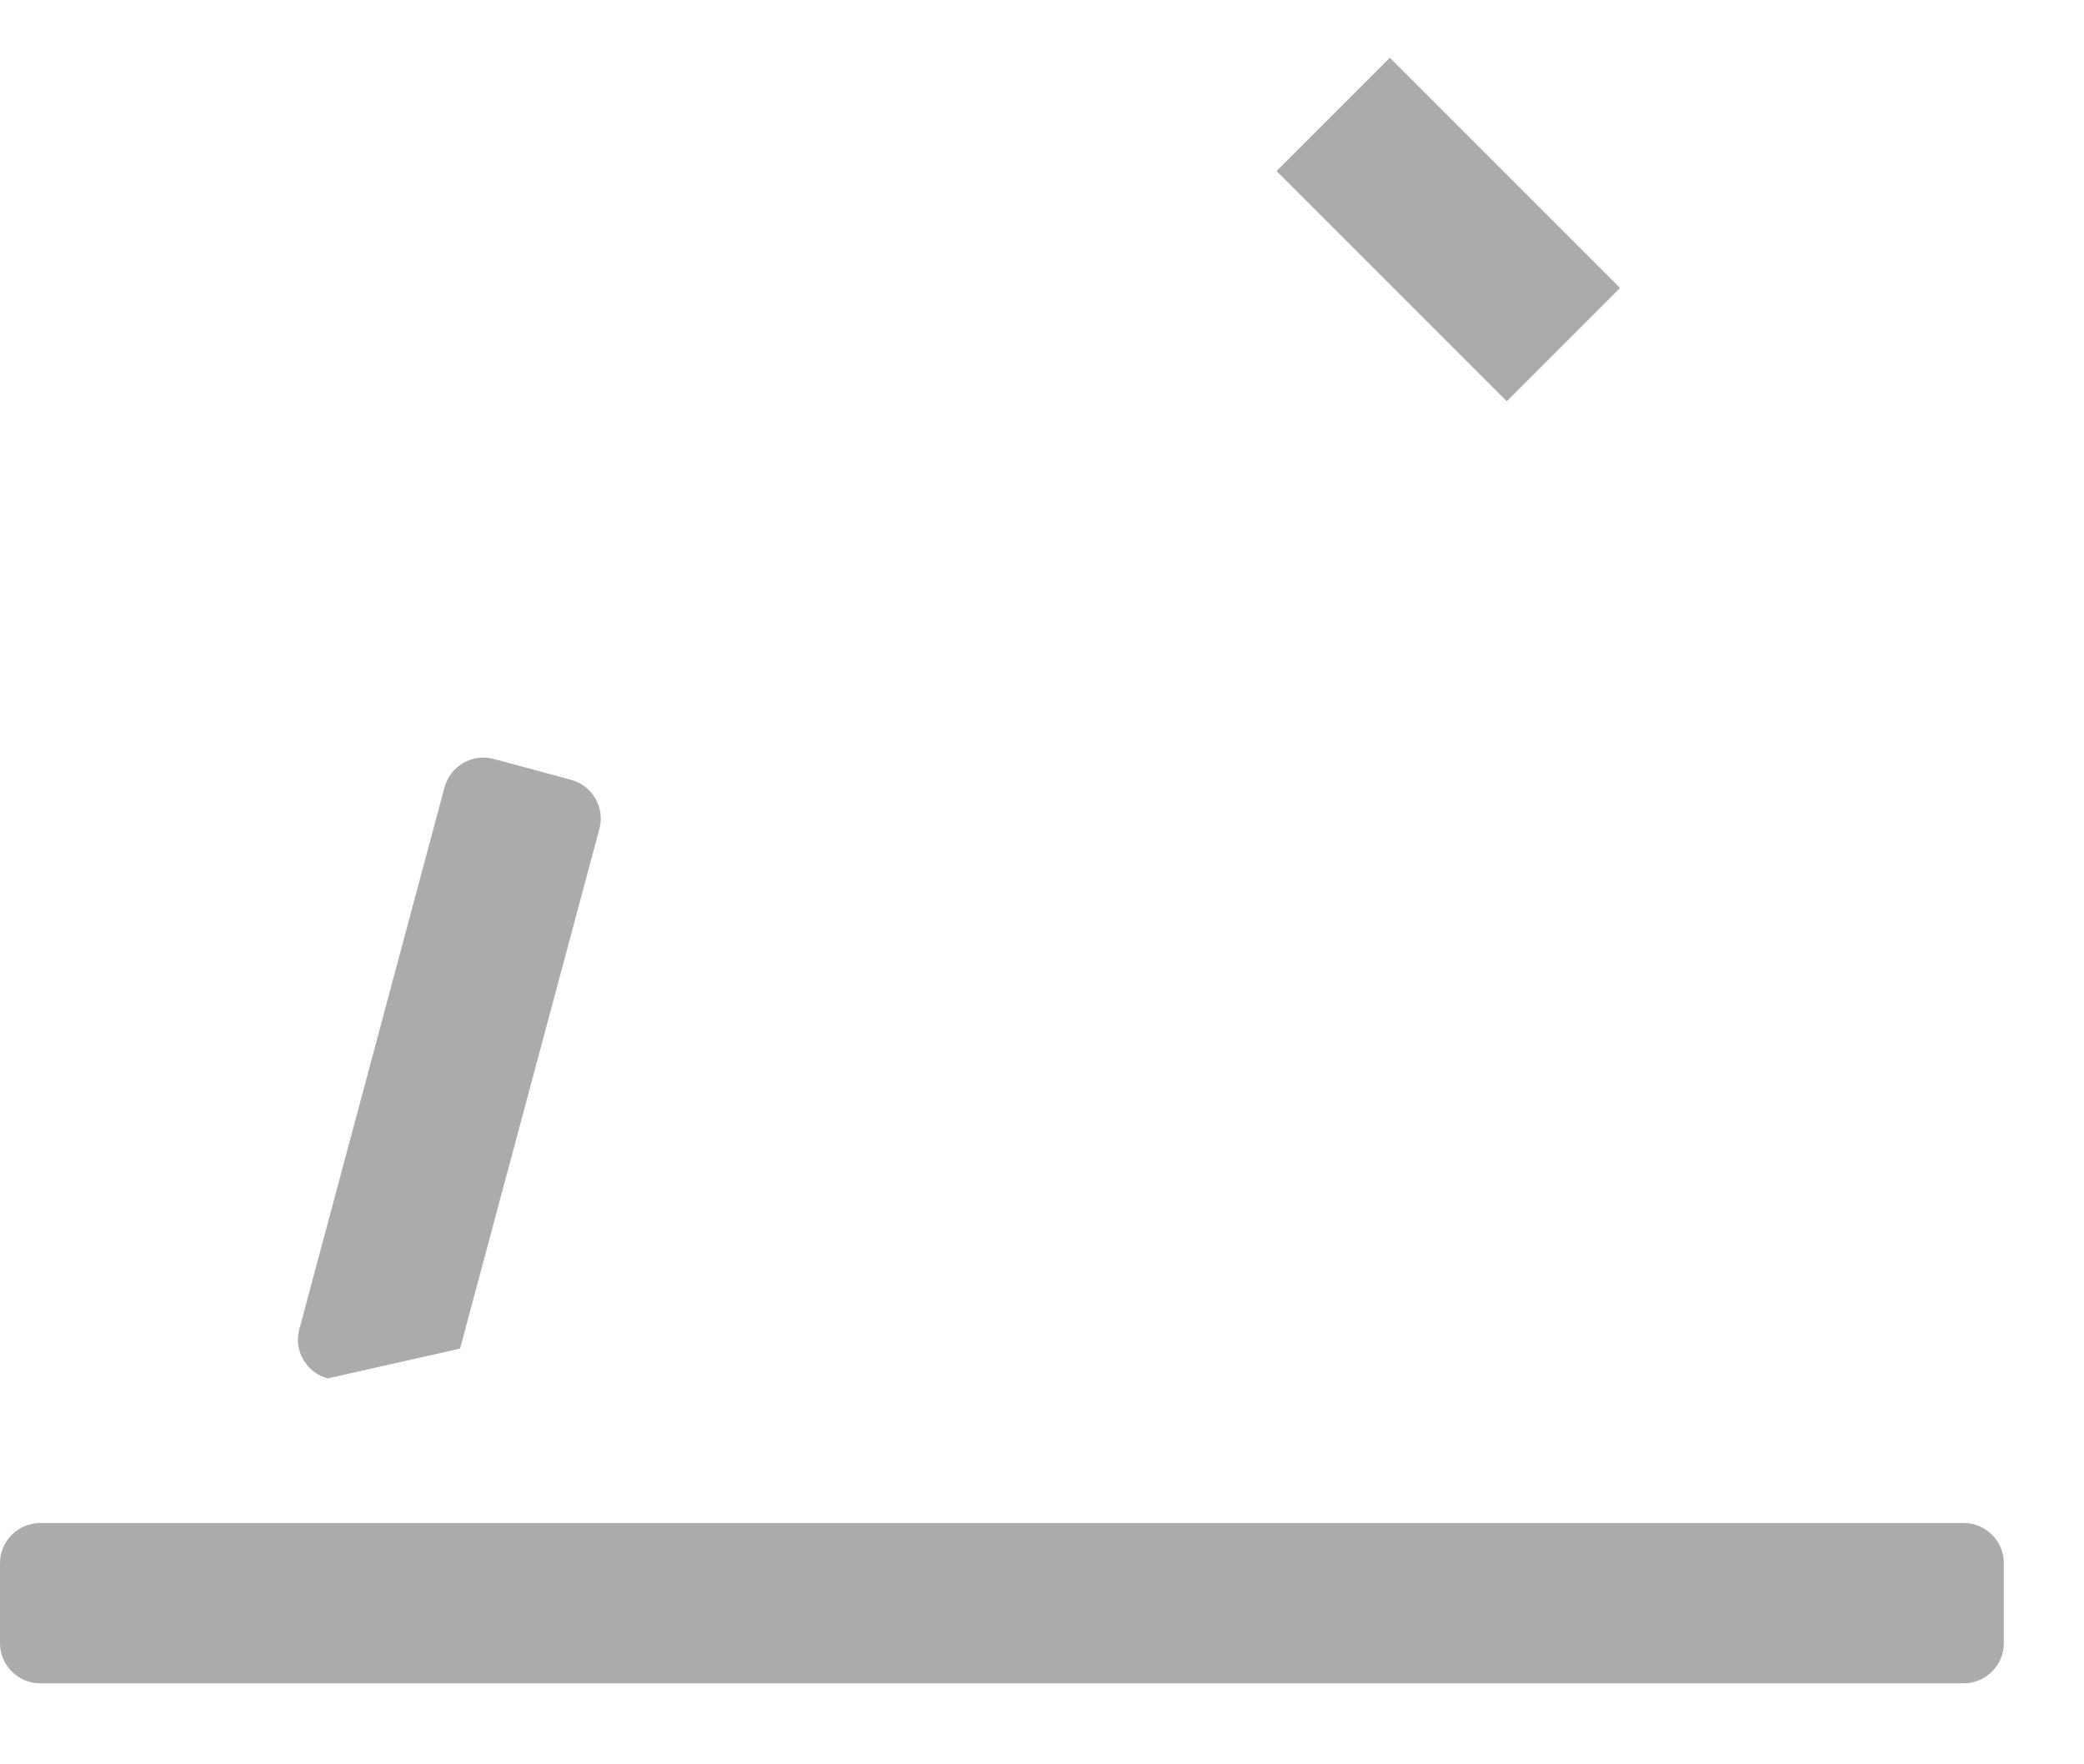
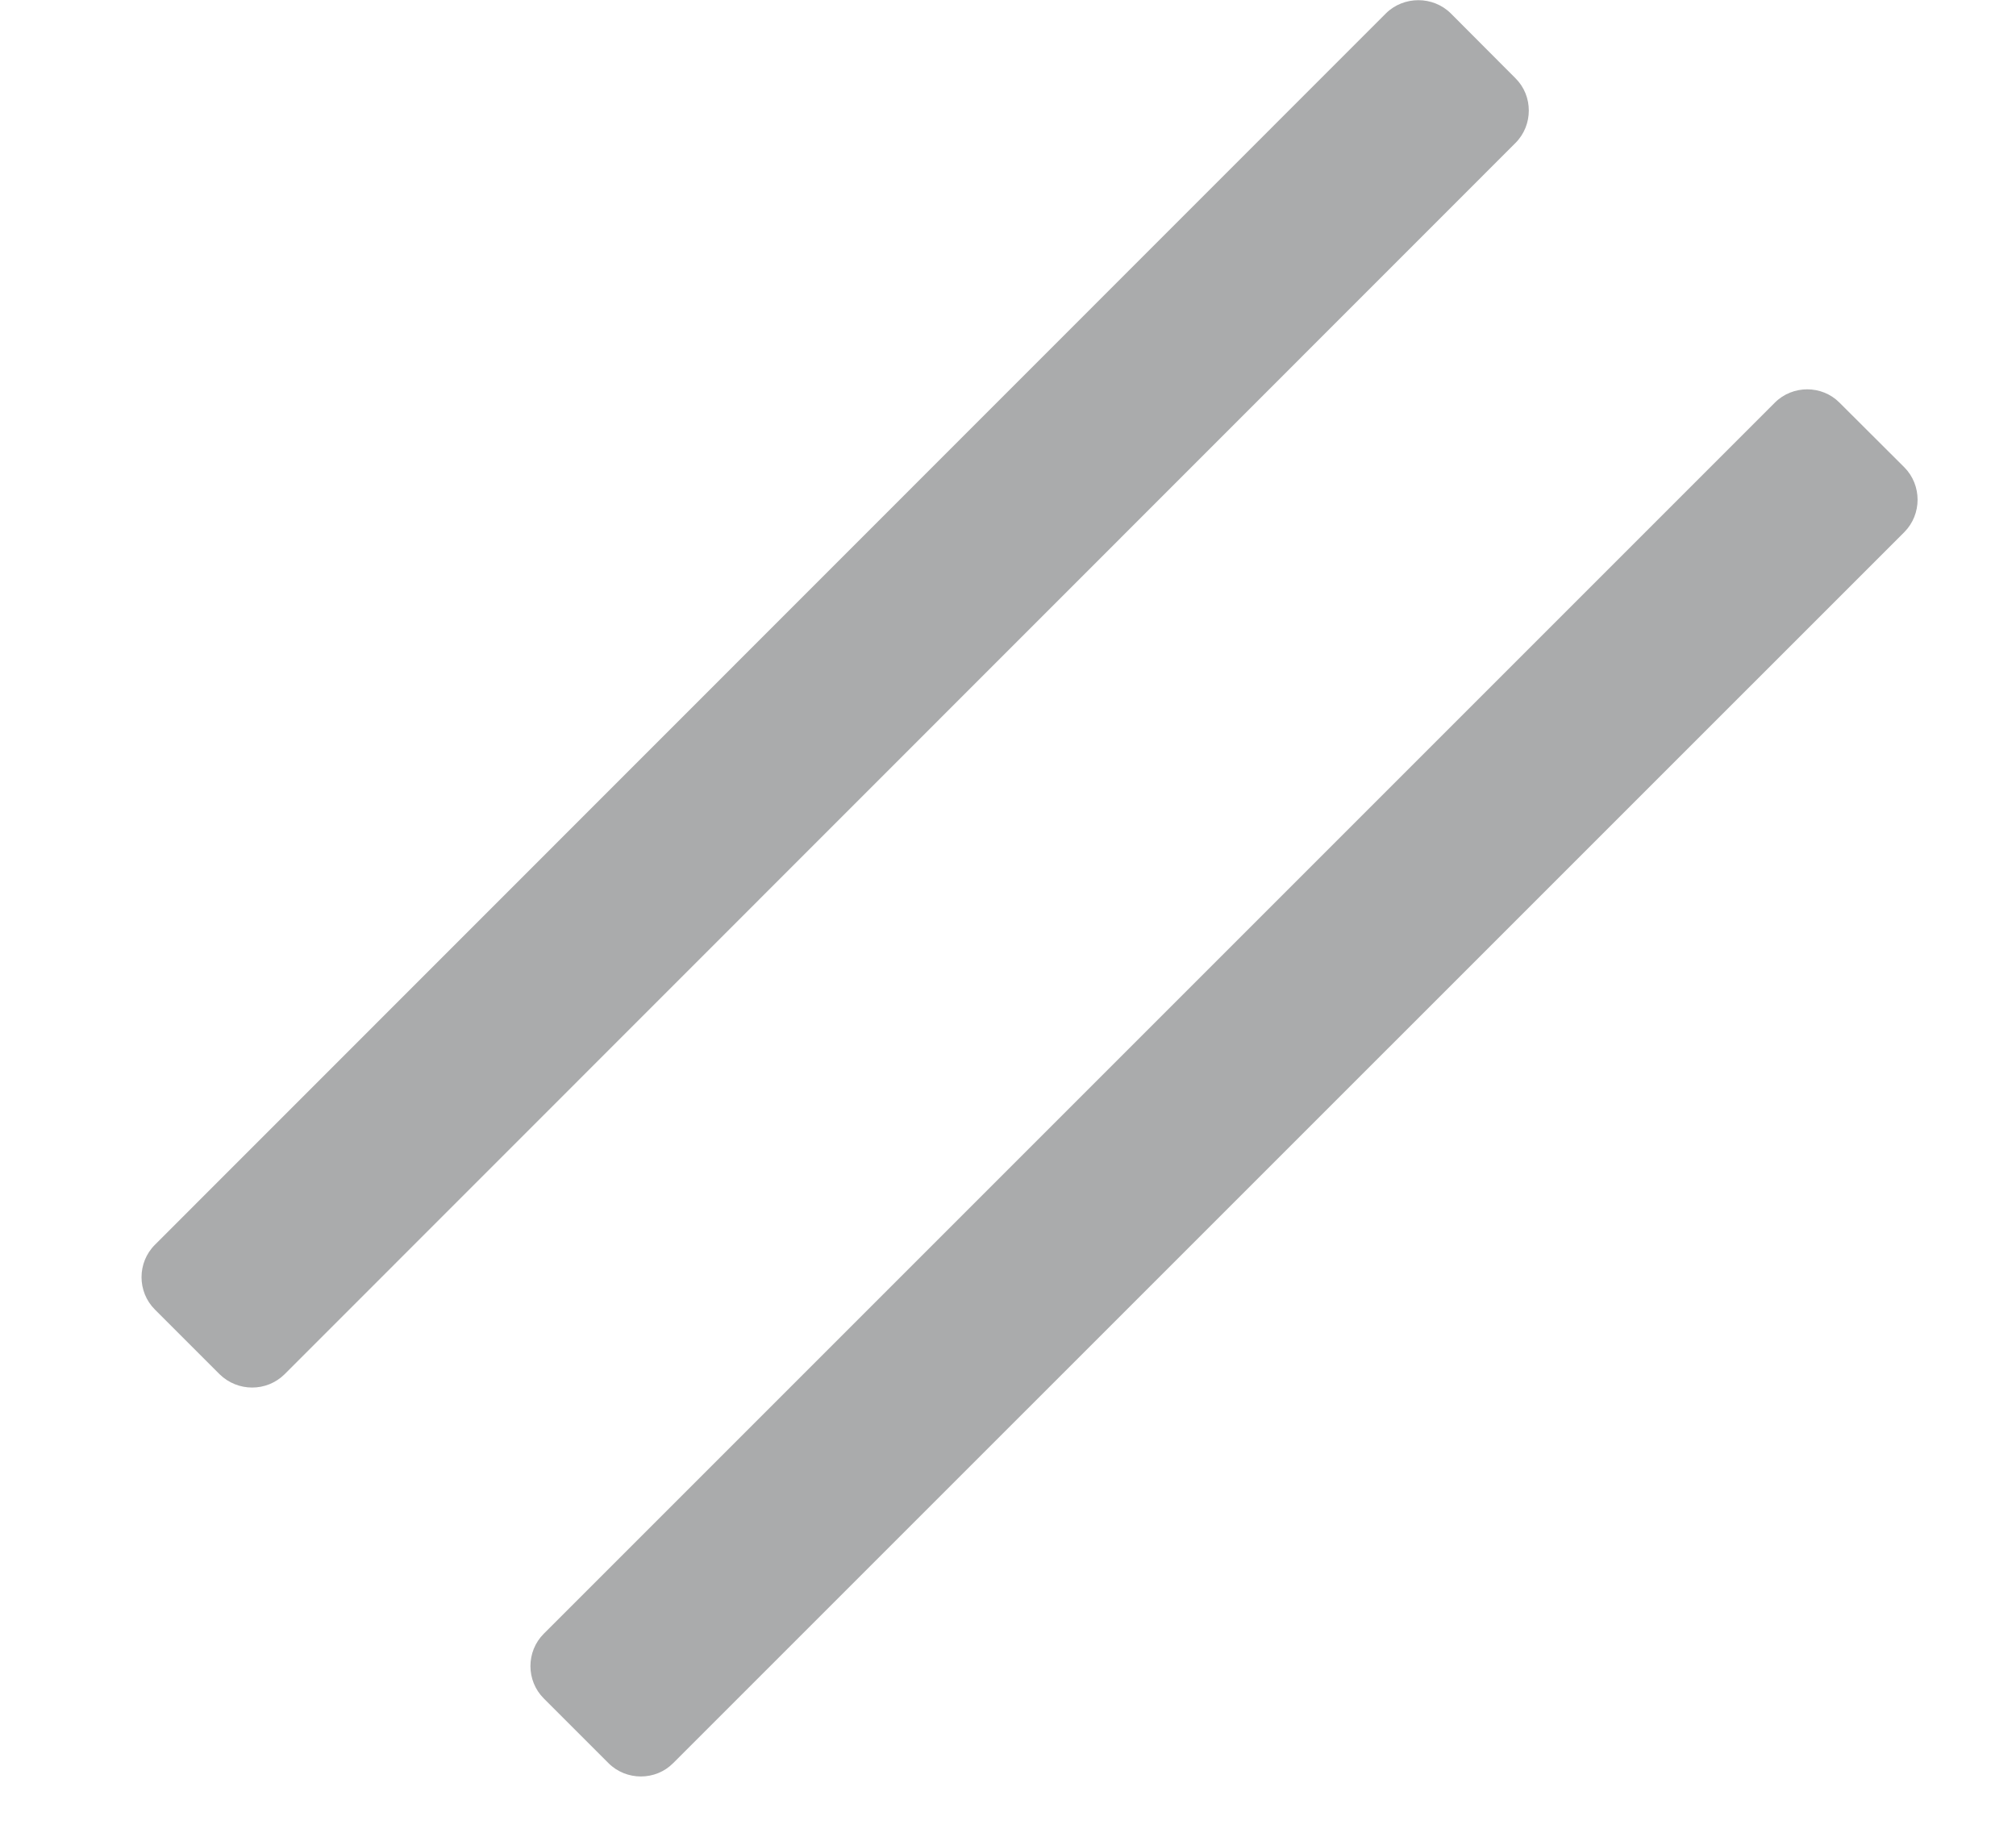
- <svg xmlns="http://www.w3.org/2000/svg" version="1.1" width="13px" height="11px">
-   <g transform="matrix(1 0 0 1 -498 -1021 )">
-     <path d="M 1.867 8.292  C 1.831 8.425  1.911 8.562  2.044 8.598  L 2.87 8.412  C 2.87 8.412  3.739 5.17  3.739 5.17  C 3.775 5.037  3.695 4.9  3.562 4.864  C 3.562 4.864  3.08 4.734  3.08 4.734  C 2.947 4.698  2.809 4.778  2.773 4.911  C 2.773 4.911  1.867 8.292  1.867 8.292  Z M 10.106 1.796  L 9.399 2.503  L 7.963 1.067  L 8.67 0.36  L 10.106 1.796  Z M 12.5 9.75  C 12.5 9.75  12.5 10.25  12.5 10.25  C 12.5 10.387  12.387 10.5  12.25 10.5  C 12.25 10.5  0.25 10.5  0.25 10.5  C 0.113 10.5  0 10.387  0 10.25  C 0 10.25  0 9.75  0 9.75  C 0 9.613  0.113 9.5  0.25 9.5  C 0.25 9.5  12.25 9.5  12.25 9.5  C 12.387 9.5  12.5 9.613  12.5 9.75  Z " fill-rule="nonzero" fill="#aaabac" stroke="none" transform="matrix(1 0 0 1 498 1021 )" />
+ <svg xmlns="http://www.w3.org/2000/svg" version="1.1" width="11px" height="10px">
+   <g transform="matrix(1 0 0 1 -500 -1019 )">
+     <path d="M 1.553 7.498  C 1.455 7.595  1.297 7.595  1.198 7.498  C 1.198 7.498  0.845 7.145  0.845 7.145  C 0.748 7.048  0.748 6.889  0.845 6.792  C 0.845 6.792  7.562 0.073  7.562 0.073  C 7.659 -0.023  7.819 -0.023  7.916 0.073  C 7.916 0.073  8.269 0.427  8.269 0.427  C 8.366 0.523  8.366 0.683  8.269 0.78  C 8.269 0.78  1.553 7.498  1.553 7.498  Z M 10.391 2.903  C 10.391 2.903  3.673 9.62  3.673 9.62  C 3.577 9.717  3.417 9.717  3.32 9.62  C 3.32 9.62  2.967 9.267  2.967 9.267  C 2.87 9.17  2.87 9.011  2.967 8.914  C 2.967 8.914  9.684 2.197  9.684 2.197  C 9.781 2.1  9.941 2.1  10.037 2.197  C 10.037 2.197  10.391 2.55  10.391 2.55  C 10.487 2.647  10.487 2.806  10.391 2.903  Z " fill-rule="nonzero" fill="#aaabac" stroke="none" transform="matrix(1 0 0 1 500 1019 )" />
  </g>
</svg>
